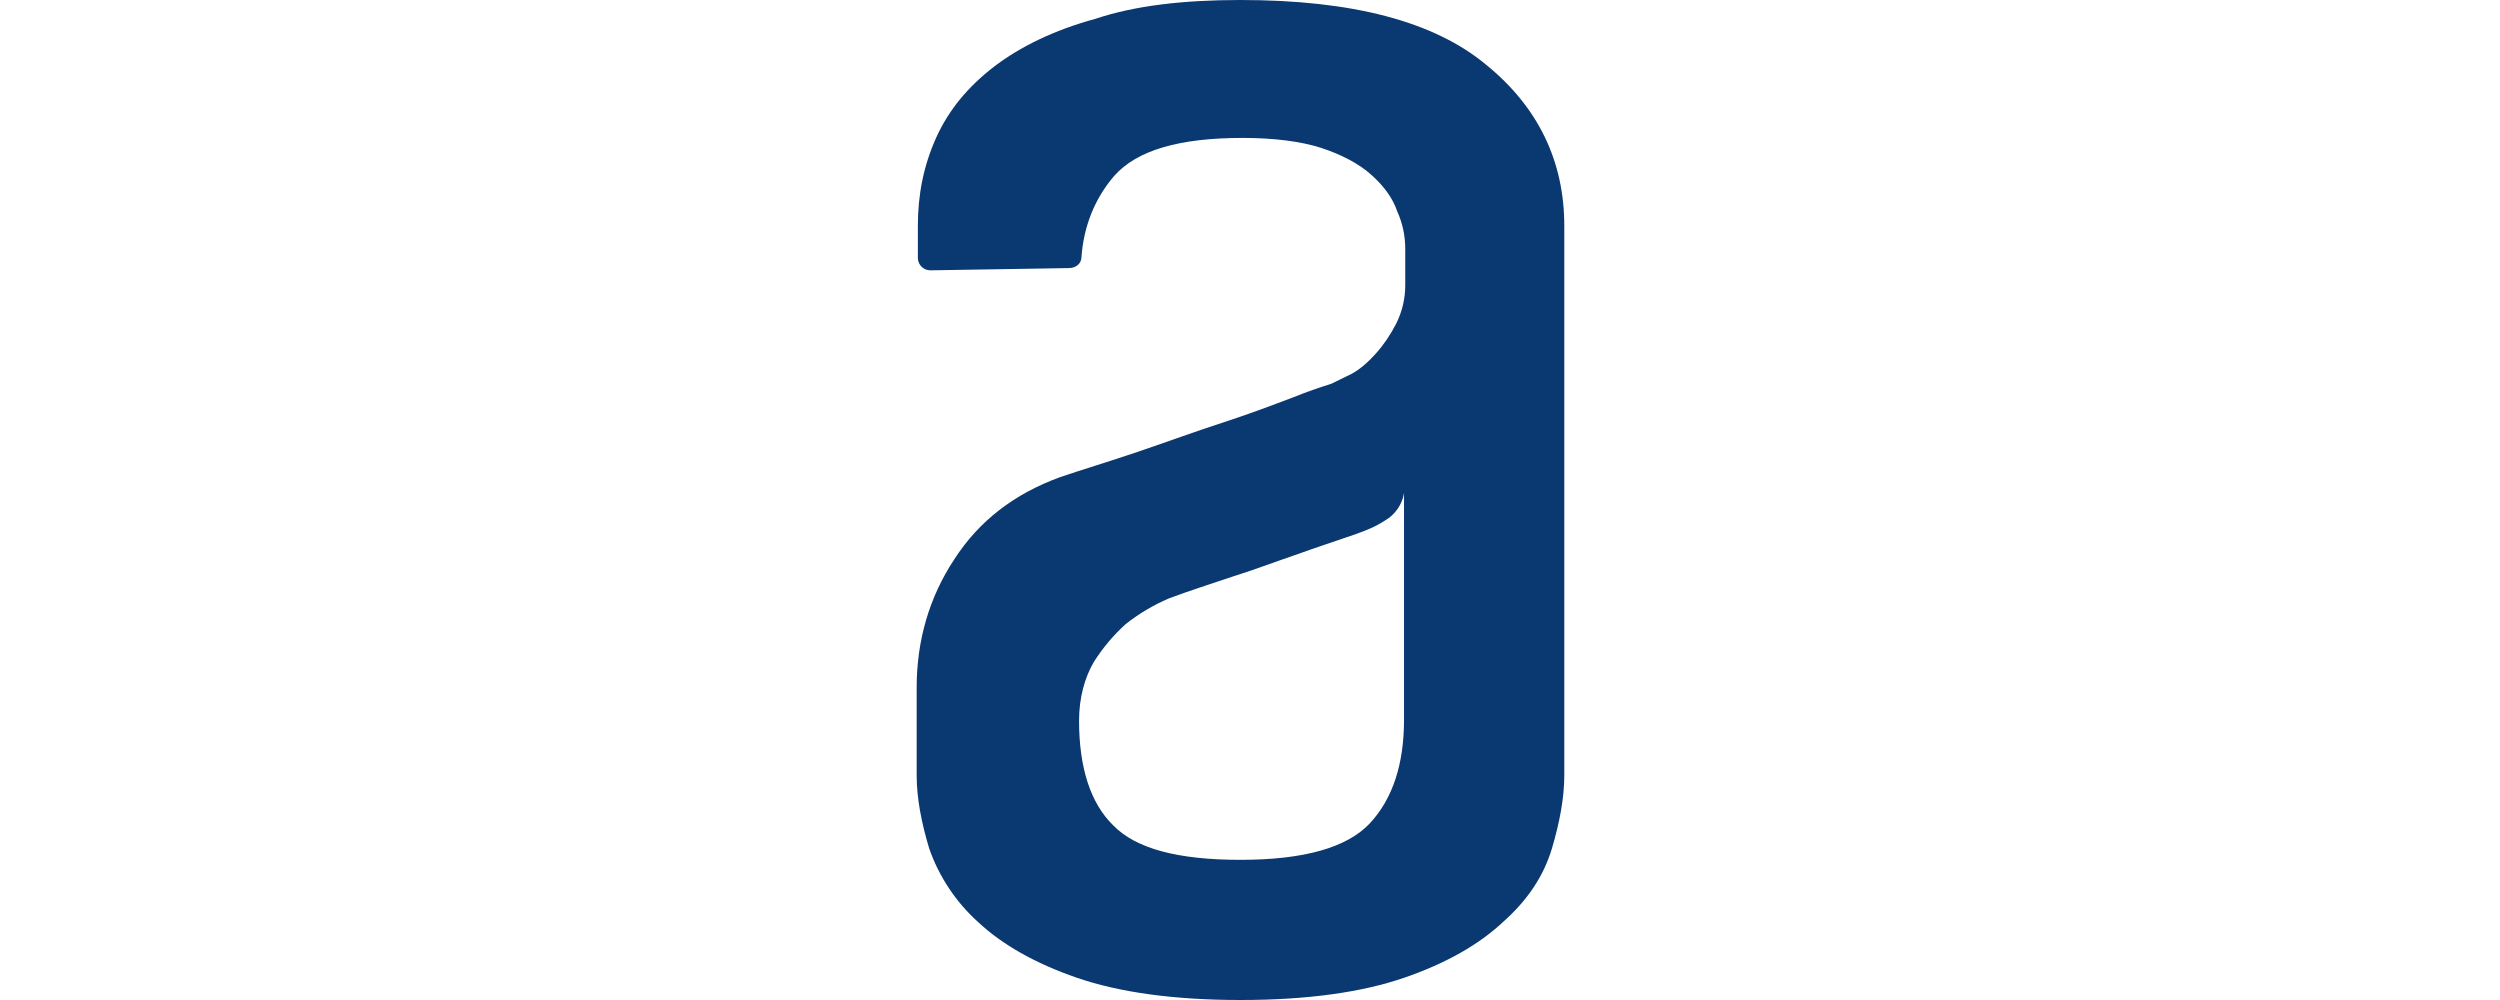
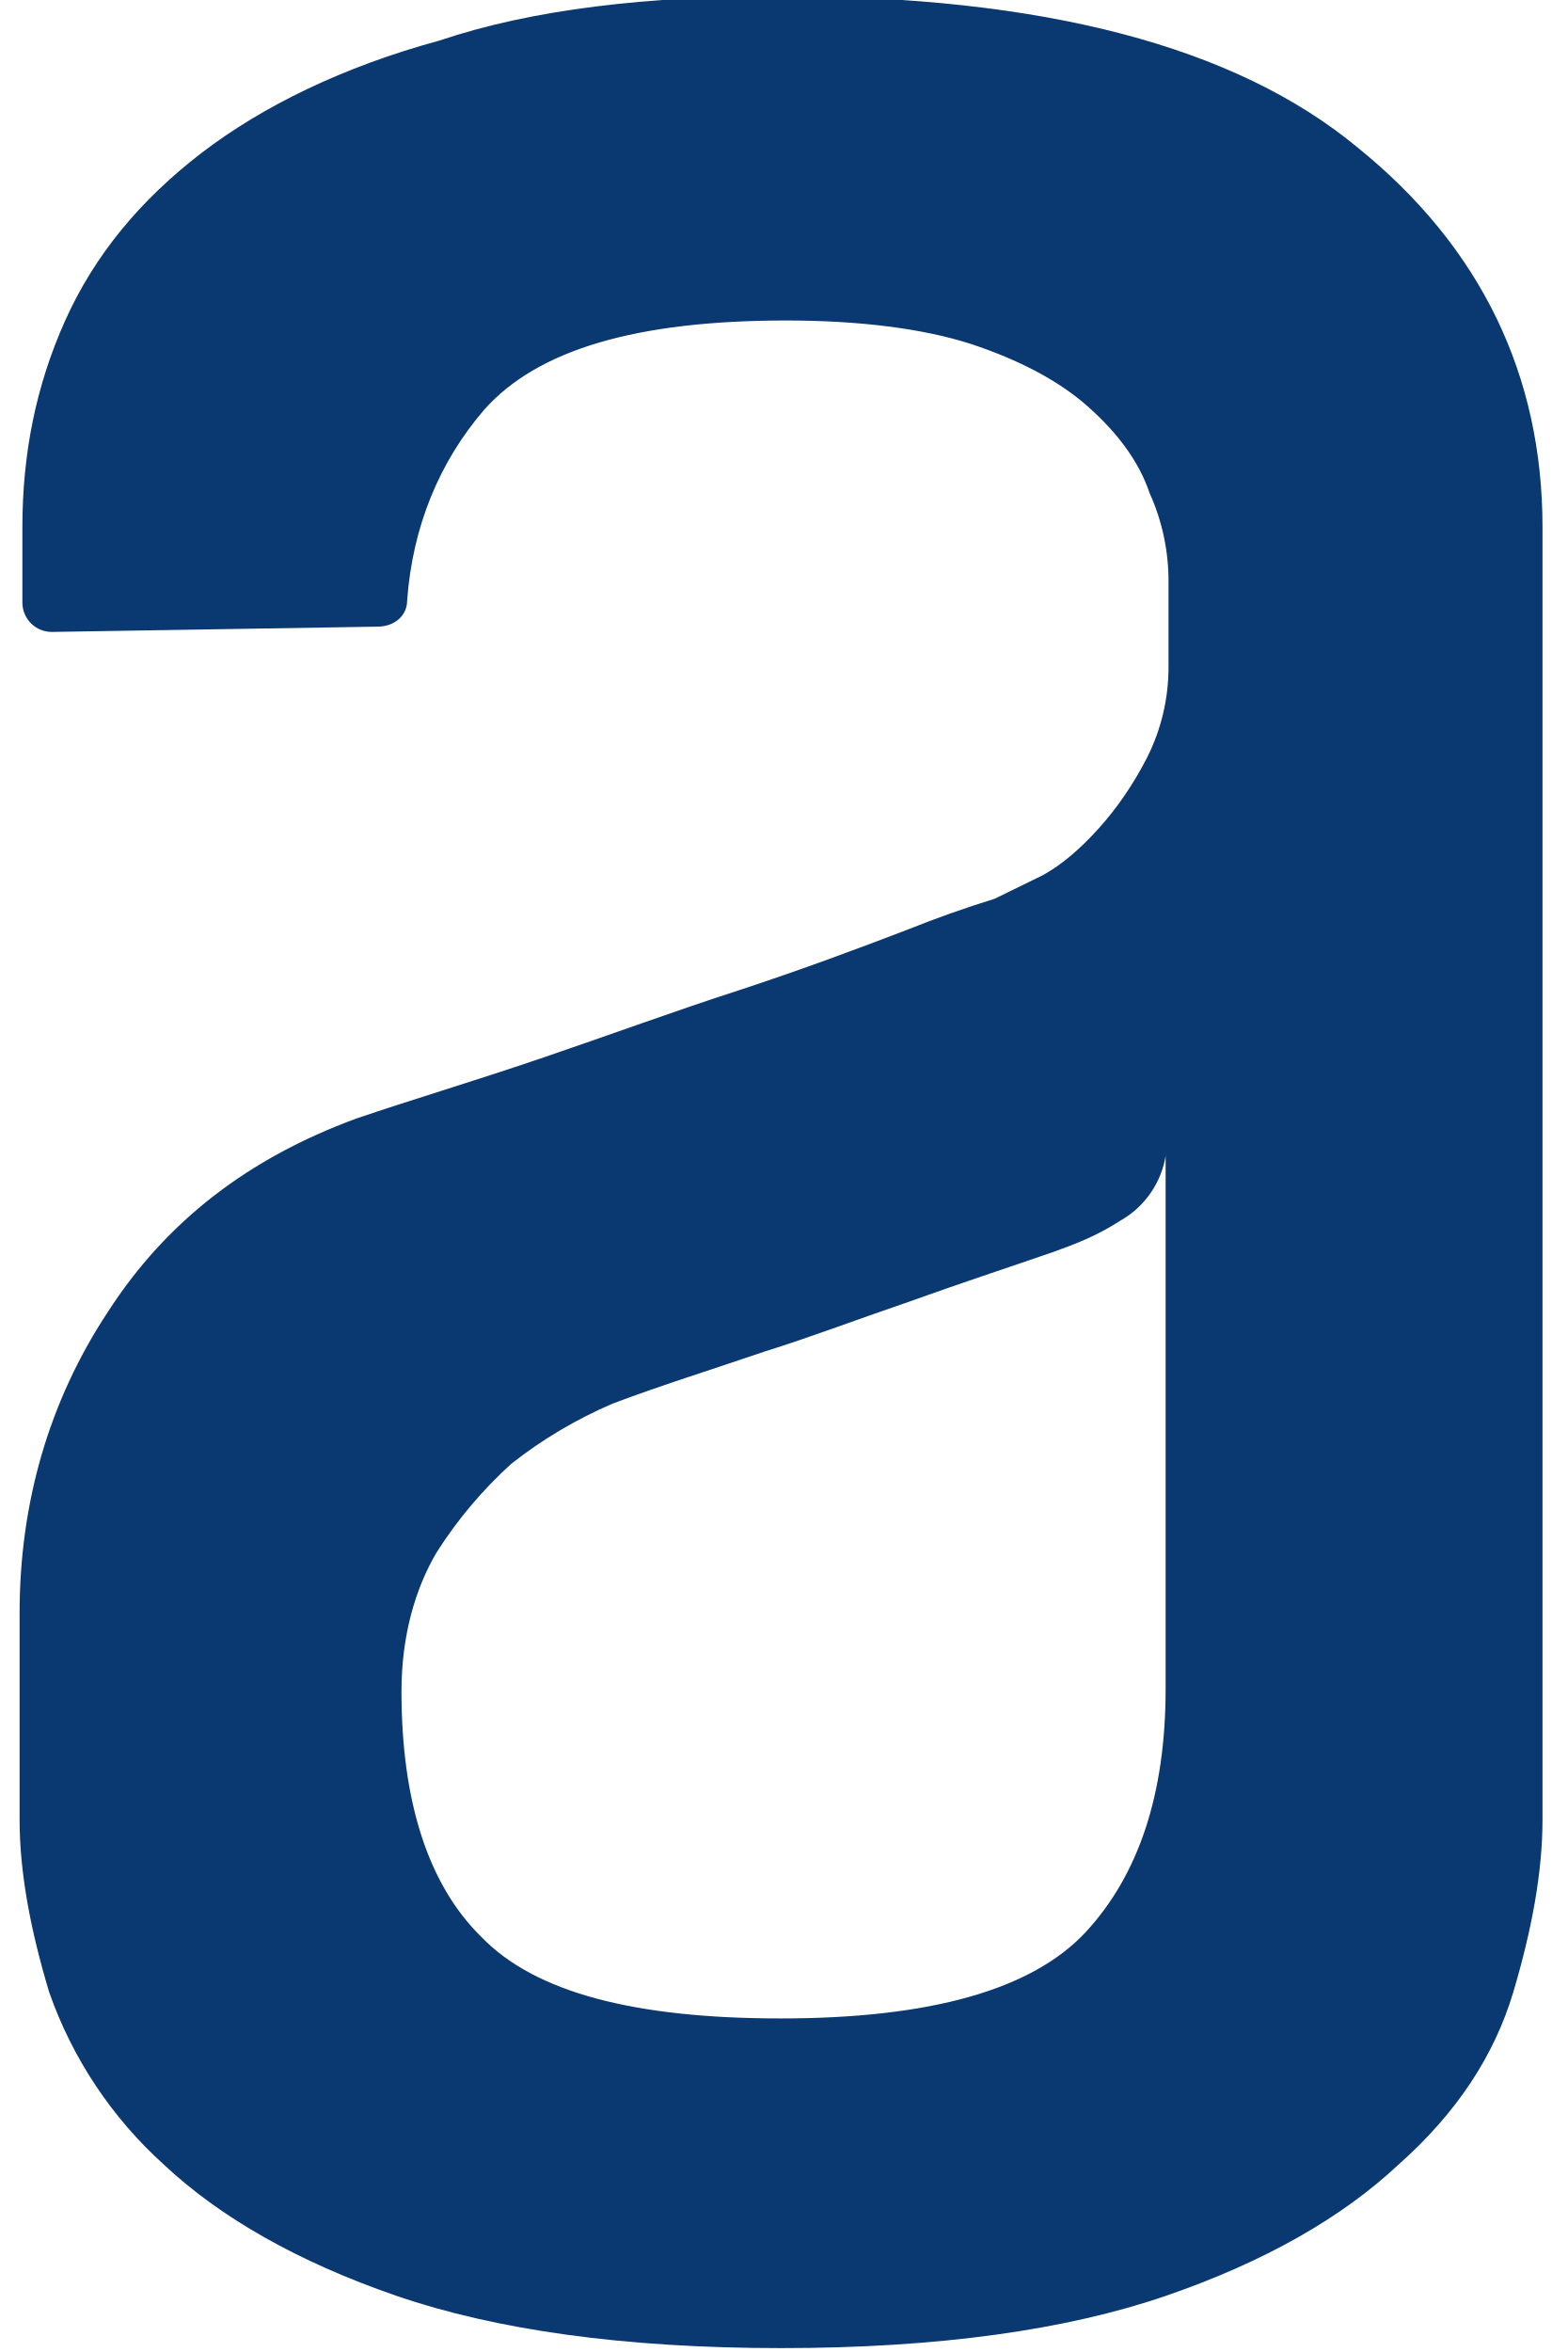
- <svg xmlns="http://www.w3.org/2000/svg" width="120" height="48" viewBox="0 0 120 48" fill="none">
-   <path fill-rule="evenodd" clip-rule="evenodd" d="M67.396 23.653C67.352 23.931 67.247 24.196 67.086 24.427C66.926 24.659 66.715 24.851 66.47 24.99C65.977 25.309 65.545 25.468 65.108 25.627C64.177 25.949 63.197 26.27 62.161 26.643C61.069 27.016 60.089 27.389 59.215 27.659C58.125 28.031 57.089 28.353 56.104 28.725C55.363 29.043 54.667 29.456 54.035 29.954C53.446 30.488 52.932 31.098 52.507 31.77C52.07 32.515 51.795 33.477 51.795 34.597C51.795 36.842 52.34 38.549 53.433 39.616C54.523 40.74 56.544 41.272 59.539 41.272C62.593 41.272 64.665 40.686 65.761 39.511C66.848 38.336 67.393 36.683 67.393 34.549V23.653H67.396ZM59.541 0C64.889 0 68.815 1.016 71.322 3.098C73.831 5.129 75.086 7.741 75.086 10.837V37.215C75.086 38.282 74.87 39.457 74.489 40.737C74.103 42.023 73.343 43.195 72.142 44.259C70.998 45.331 69.417 46.239 67.398 46.933C65.38 47.627 62.763 48 59.544 48C56.33 48 53.708 47.627 51.692 46.933C49.677 46.239 48.093 45.331 46.949 44.259C45.885 43.3 45.078 42.089 44.604 40.737C44.218 39.459 44 38.284 44 37.217V33.001C44 30.756 44.599 28.674 45.8 26.856C47 24.99 48.689 23.709 50.872 22.907C51.962 22.535 53.217 22.162 54.633 21.681C56.053 21.198 57.359 20.717 58.67 20.293C59.981 19.863 61.125 19.434 62.105 19.059C62.696 18.822 63.296 18.609 63.904 18.421L64.887 17.94C65.272 17.727 65.65 17.405 66.033 16.979C66.414 16.555 66.74 16.074 67.015 15.539C67.306 14.96 67.456 14.32 67.452 13.672V11.963C67.456 11.336 67.325 10.716 67.067 10.145C66.851 9.502 66.414 8.916 65.815 8.384C65.216 7.849 64.395 7.422 63.416 7.098C62.434 6.782 61.128 6.62 59.652 6.62C56.598 6.62 54.58 7.212 53.489 8.435C52.564 9.505 52.019 10.839 51.911 12.333C51.911 12.654 51.638 12.868 51.309 12.868L44.658 12.976C44.5 12.976 44.348 12.915 44.236 12.804C44.123 12.693 44.059 12.542 44.057 12.384V10.842C44.057 9.343 44.332 7.955 44.931 6.62C45.532 5.283 46.46 4.165 47.712 3.201C48.967 2.242 50.605 1.442 52.566 0.908C54.477 0.265 56.821 0 59.547 0H59.541Z" fill="#0A3871" />
+ <svg xmlns="http://www.w3.org/2000/svg" width="100%" height="100%" viewBox="0 0 32 48" version="1.1" xml:space="preserve" style="fill-rule:evenodd;clip-rule:evenodd;stroke-linejoin:round;stroke-miterlimit:2;">
+   <g transform="matrix(1,0,0,1,-43.6,-0.0793651)">
+     <path d="M67.396,23.653C67.352,23.931 67.247,24.196 67.086,24.427C66.926,24.659 66.715,24.851 66.47,24.99C65.977,25.309 65.545,25.468 65.108,25.627C64.177,25.949 63.197,26.27 62.161,26.643C61.069,27.016 60.089,27.389 59.215,27.659C58.125,28.031 57.089,28.353 56.104,28.725C55.363,29.043 54.667,29.456 54.035,29.954C53.446,30.488 52.932,31.098 52.507,31.77C52.07,32.515 51.795,33.477 51.795,34.597C51.795,36.842 52.34,38.549 53.433,39.616C54.523,40.74 56.544,41.272 59.539,41.272C62.593,41.272 64.665,40.686 65.761,39.511C66.848,38.336 67.393,36.683 67.393,34.549L67.393,23.653L67.396,23.653ZM59.542,0C64.889,0 68.815,1.016 71.322,3.098C73.831,5.129 75.086,7.741 75.086,10.837L75.086,37.215C75.086,38.282 74.87,39.457 74.489,40.737C74.104,42.023 73.343,43.195 72.142,44.259C70.998,45.331 69.417,46.239 67.398,46.933C65.38,47.627 62.763,48 59.544,48C56.33,48 53.708,47.627 51.692,46.933C49.677,46.239 48.093,45.331 46.949,44.259C45.885,43.3 45.078,42.089 44.604,40.737C44.219,39.459 44,38.284 44,37.217L44,33.001C44,30.757 44.599,28.674 45.8,26.856C47,24.99 48.689,23.709 50.872,22.907C51.962,22.535 53.217,22.162 54.634,21.681C56.053,21.198 57.359,20.717 58.67,20.293C59.981,19.863 61.125,19.434 62.105,19.059C62.696,18.822 63.296,18.609 63.904,18.421L64.887,17.94C65.272,17.727 65.65,17.406 66.033,16.979C66.414,16.555 66.74,16.074 67.015,15.539C67.306,14.96 67.456,14.32 67.452,13.672L67.452,11.963C67.456,11.336 67.325,10.716 67.067,10.145C66.851,9.502 66.414,8.916 65.815,8.384C65.216,7.849 64.396,7.422 63.416,7.098C62.434,6.782 61.128,6.62 59.652,6.62C56.598,6.62 54.58,7.212 53.489,8.435C52.564,9.505 52.019,10.839 51.911,12.333C51.911,12.654 51.638,12.868 51.309,12.868L44.658,12.976C44.5,12.976 44.348,12.915 44.236,12.804C44.123,12.693 44.059,12.542 44.057,12.384L44.057,10.842C44.057,9.343 44.332,7.955 44.931,6.62C45.532,5.283 46.46,4.165 47.713,3.201C48.967,2.242 50.605,1.442 52.567,0.908C54.477,0.265 56.821,0 59.547,0L59.542,0Z" style="fill:rgb(10,56,113);" />
+   </g>
</svg>
